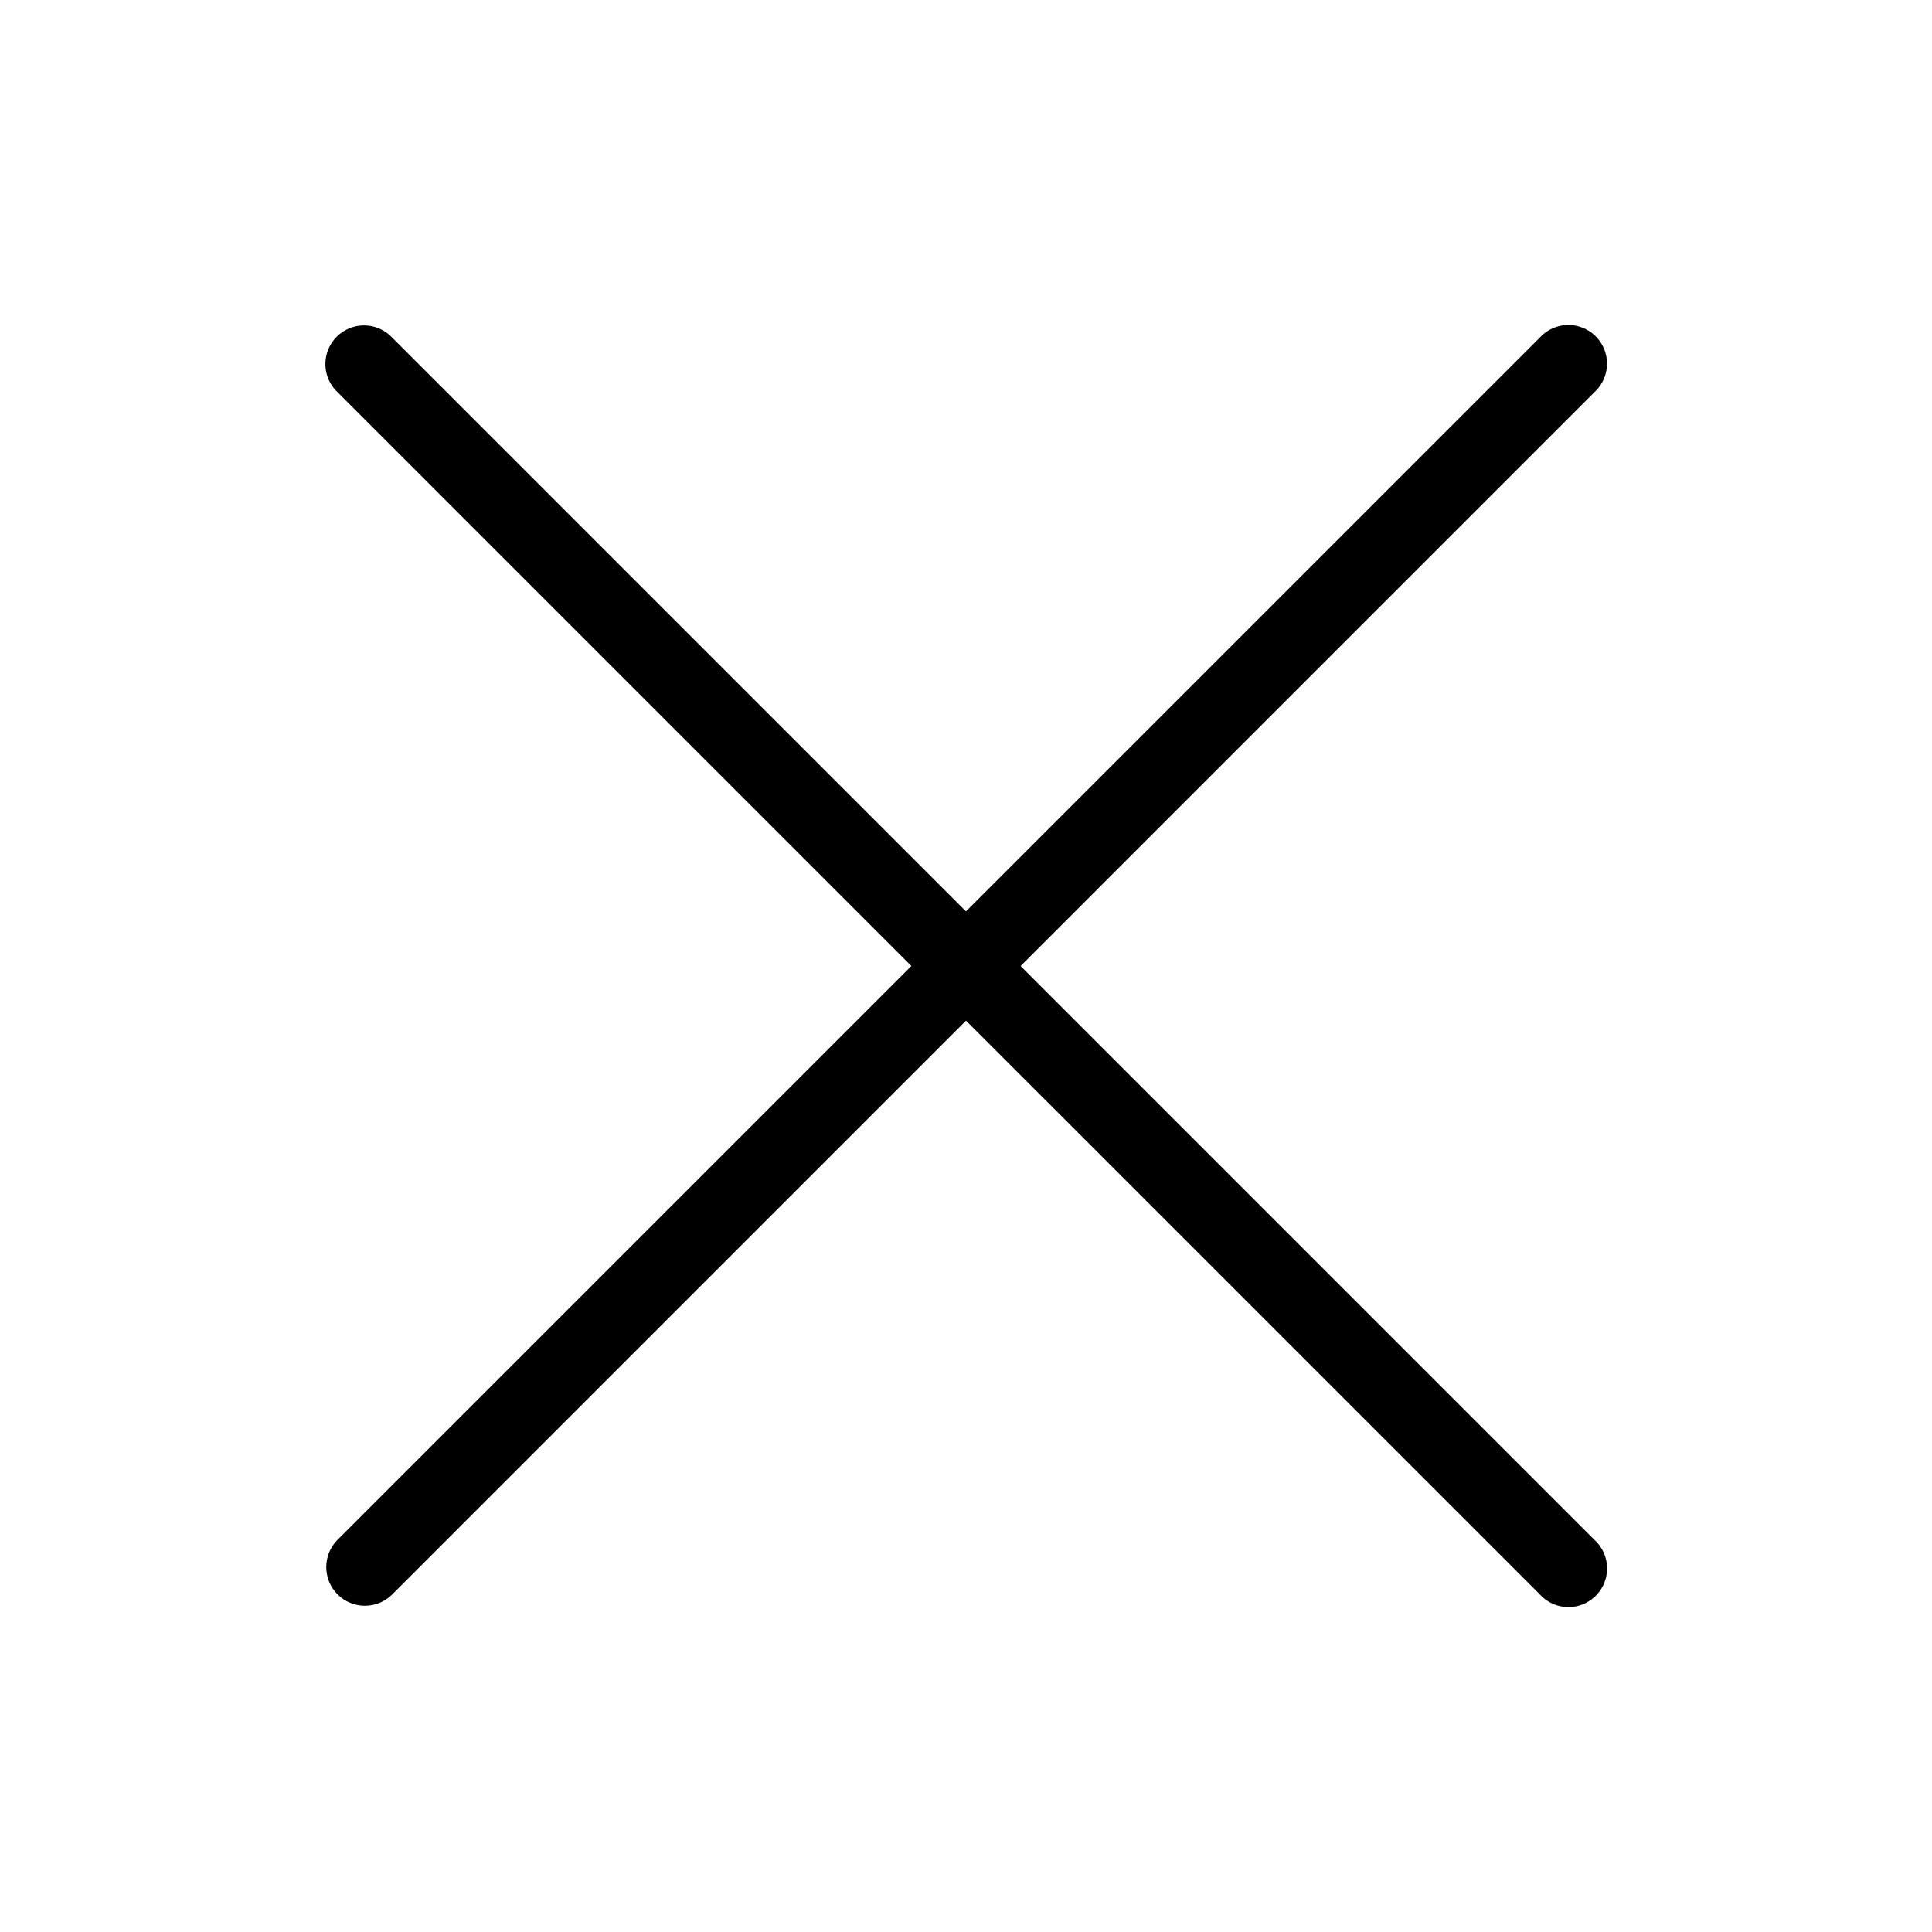
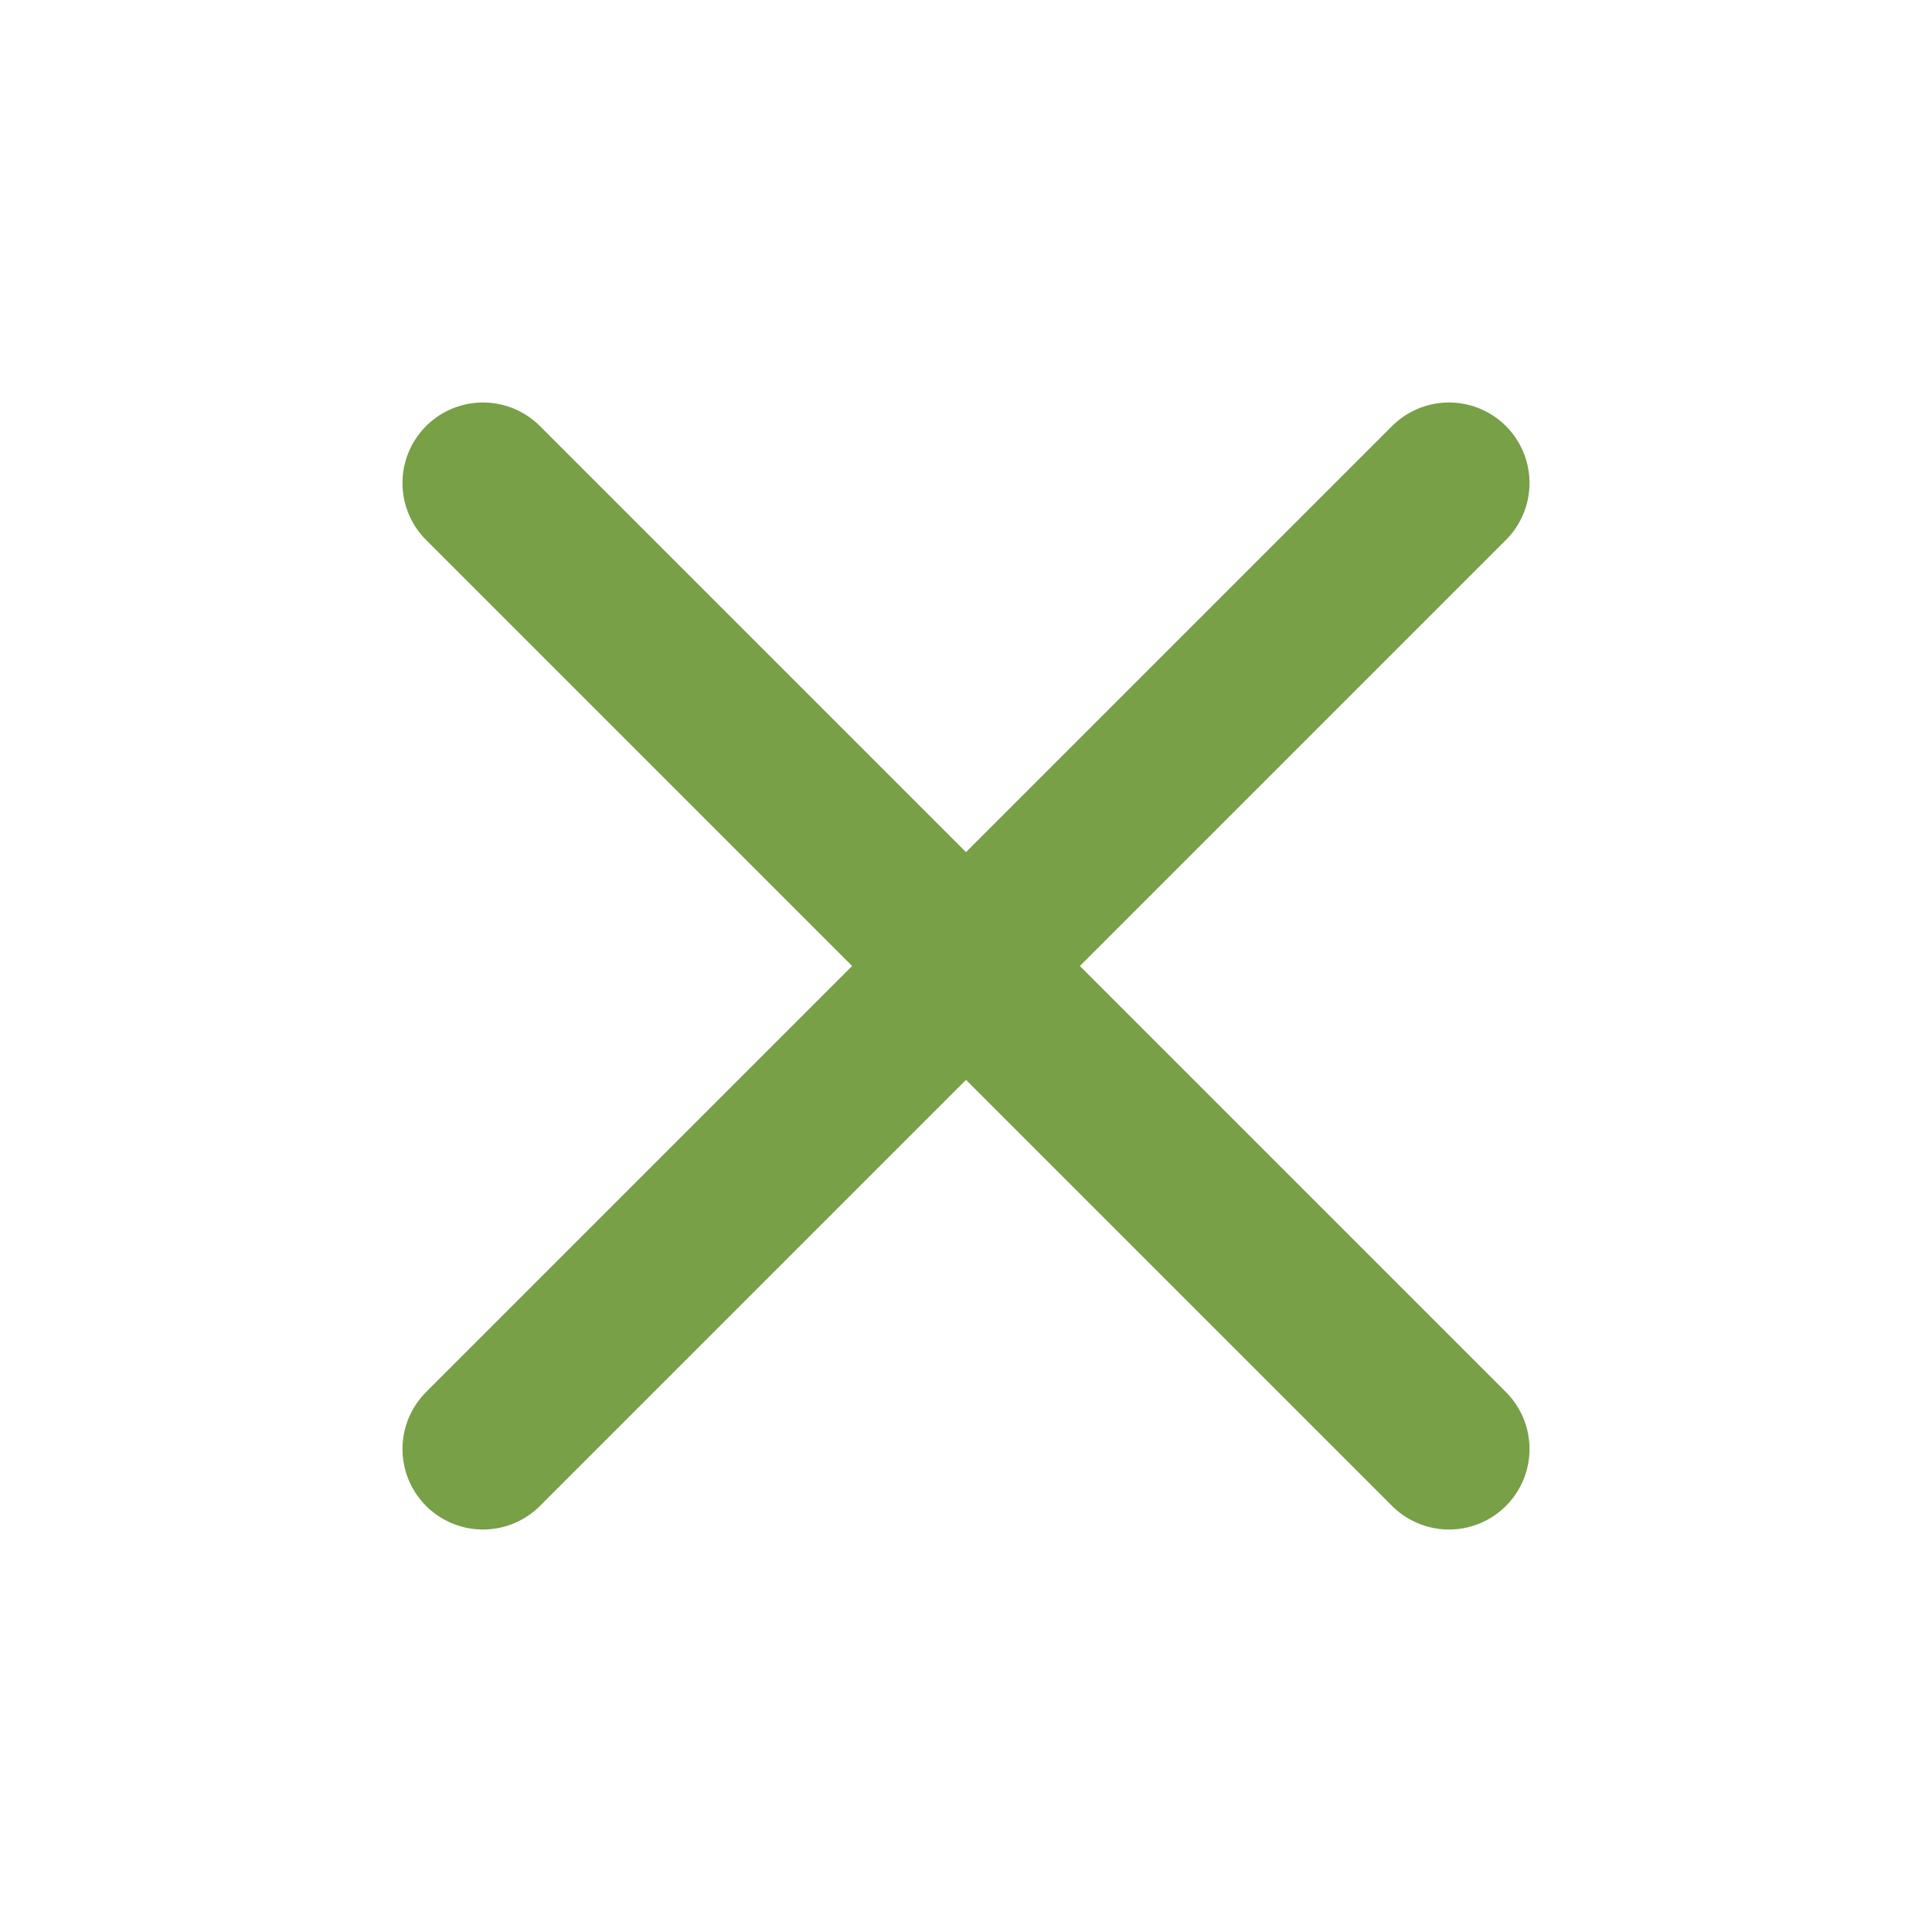
- <svg xmlns="http://www.w3.org/2000/svg" width="24" height="24" fill="none">
-   <path d="M4.872 4.194a.48.48 0 10-.679.678l14.935 14.934a.48.48 0 10.678-.678L4.872 4.194z" fill="#000" />
-   <path d="M4.193 19.128a.48.48 0 10.68.678L19.805 4.873a.48.48 0 10-.678-.678L4.193 19.128z" fill="#000" />
+ <svg xmlns="http://www.w3.org/2000/svg" width="20" height="20" fill="none">
+   <path d="M15 15l-5-5m0 0L5 5m5 5l5-5m-5 5l-5 5" stroke="#77A047" stroke-width="1.667" stroke-linecap="round" stroke-linejoin="round" />
</svg>
